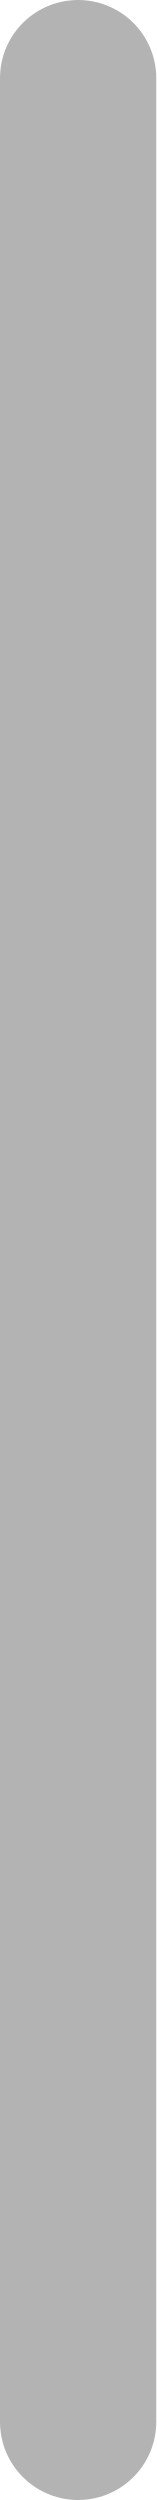
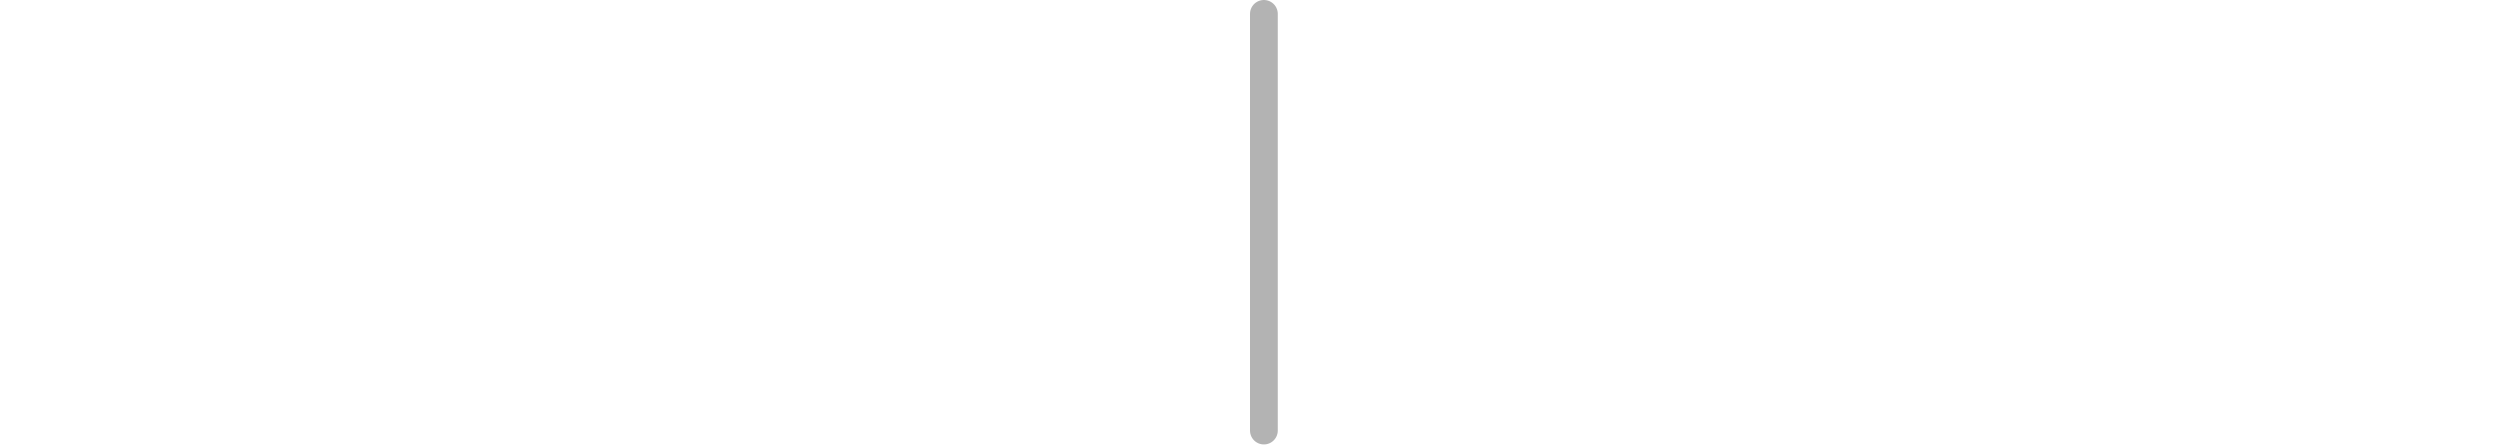
- <svg xmlns="http://www.w3.org/2000/svg" width="1" height="16" viewBox="0 0 1 16" fill="none">
-   <line opacity="0.3" x1="0.5" y1="0.5" x2="0.5" y2="15.5" stroke="black" stroke-linecap="round" />
+ <svg xmlns="http://www.w3.org/2000/svg" width="90" height="16" viewBox="0 0 90 16" fill="none">
+   <line opacity="0.3" x1="45.5" y1="0.5" x2="45.5" y2="15.5" stroke="black" stroke-linecap="round" />
</svg>
